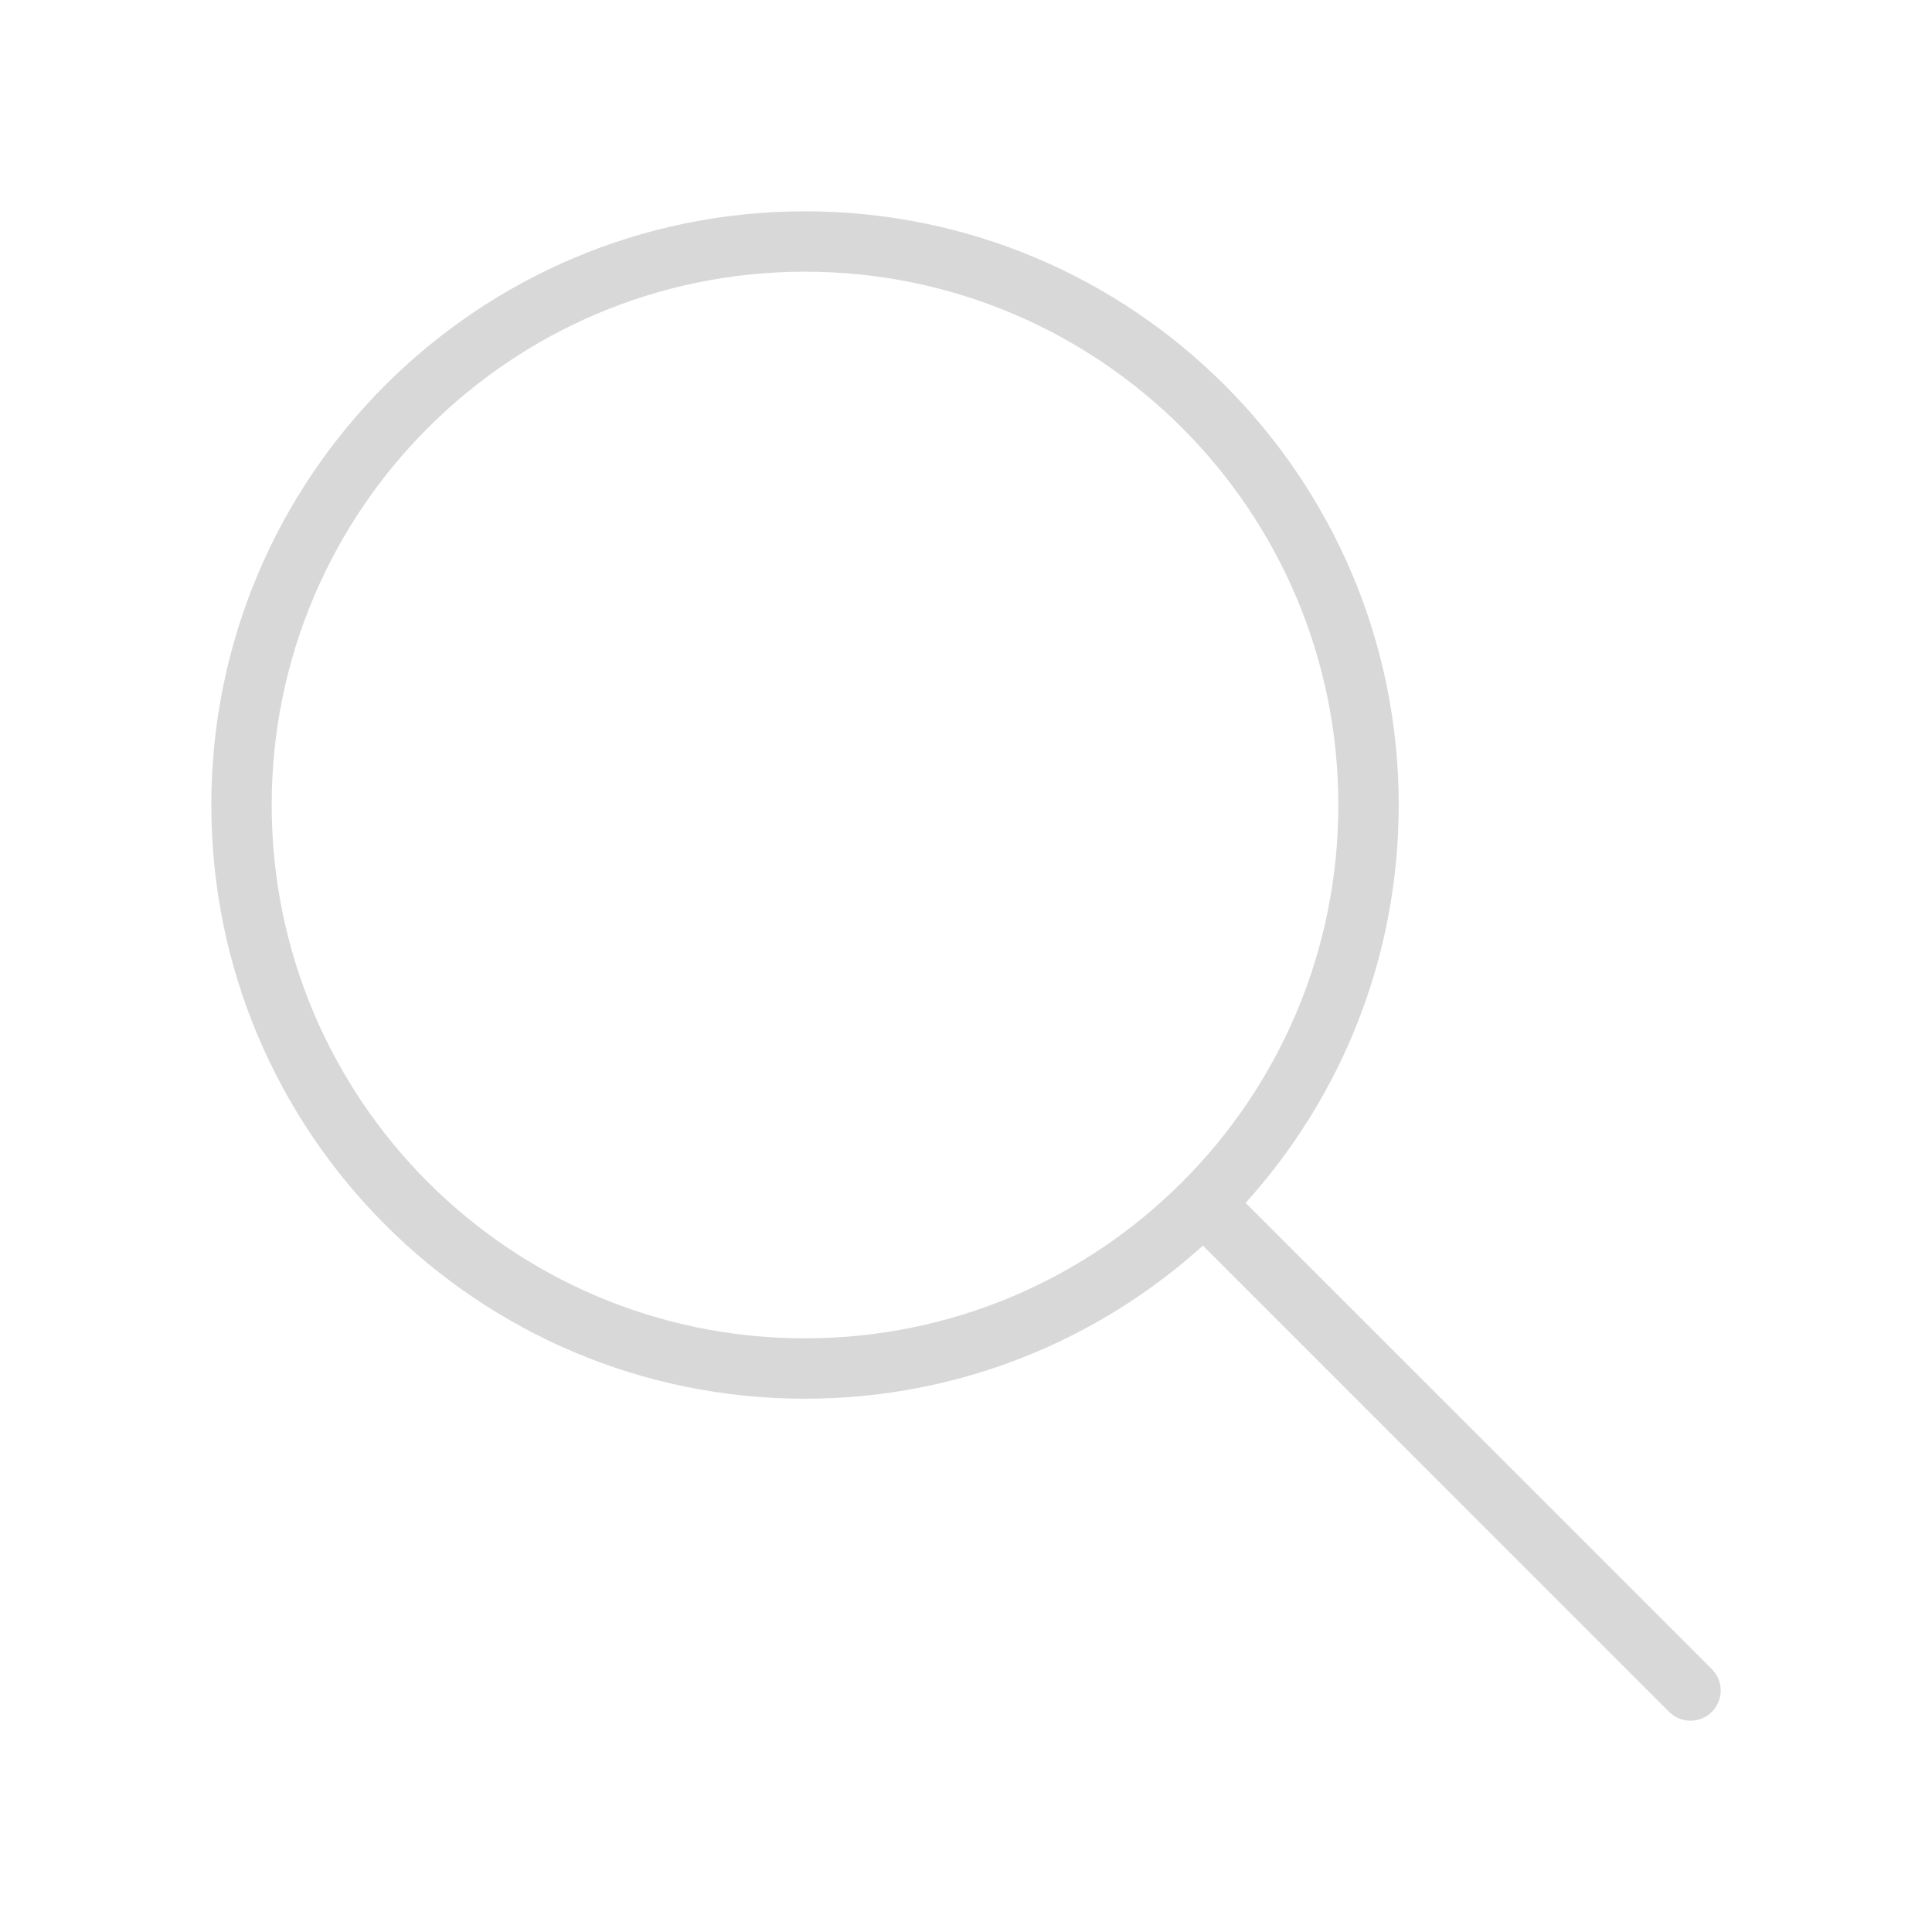
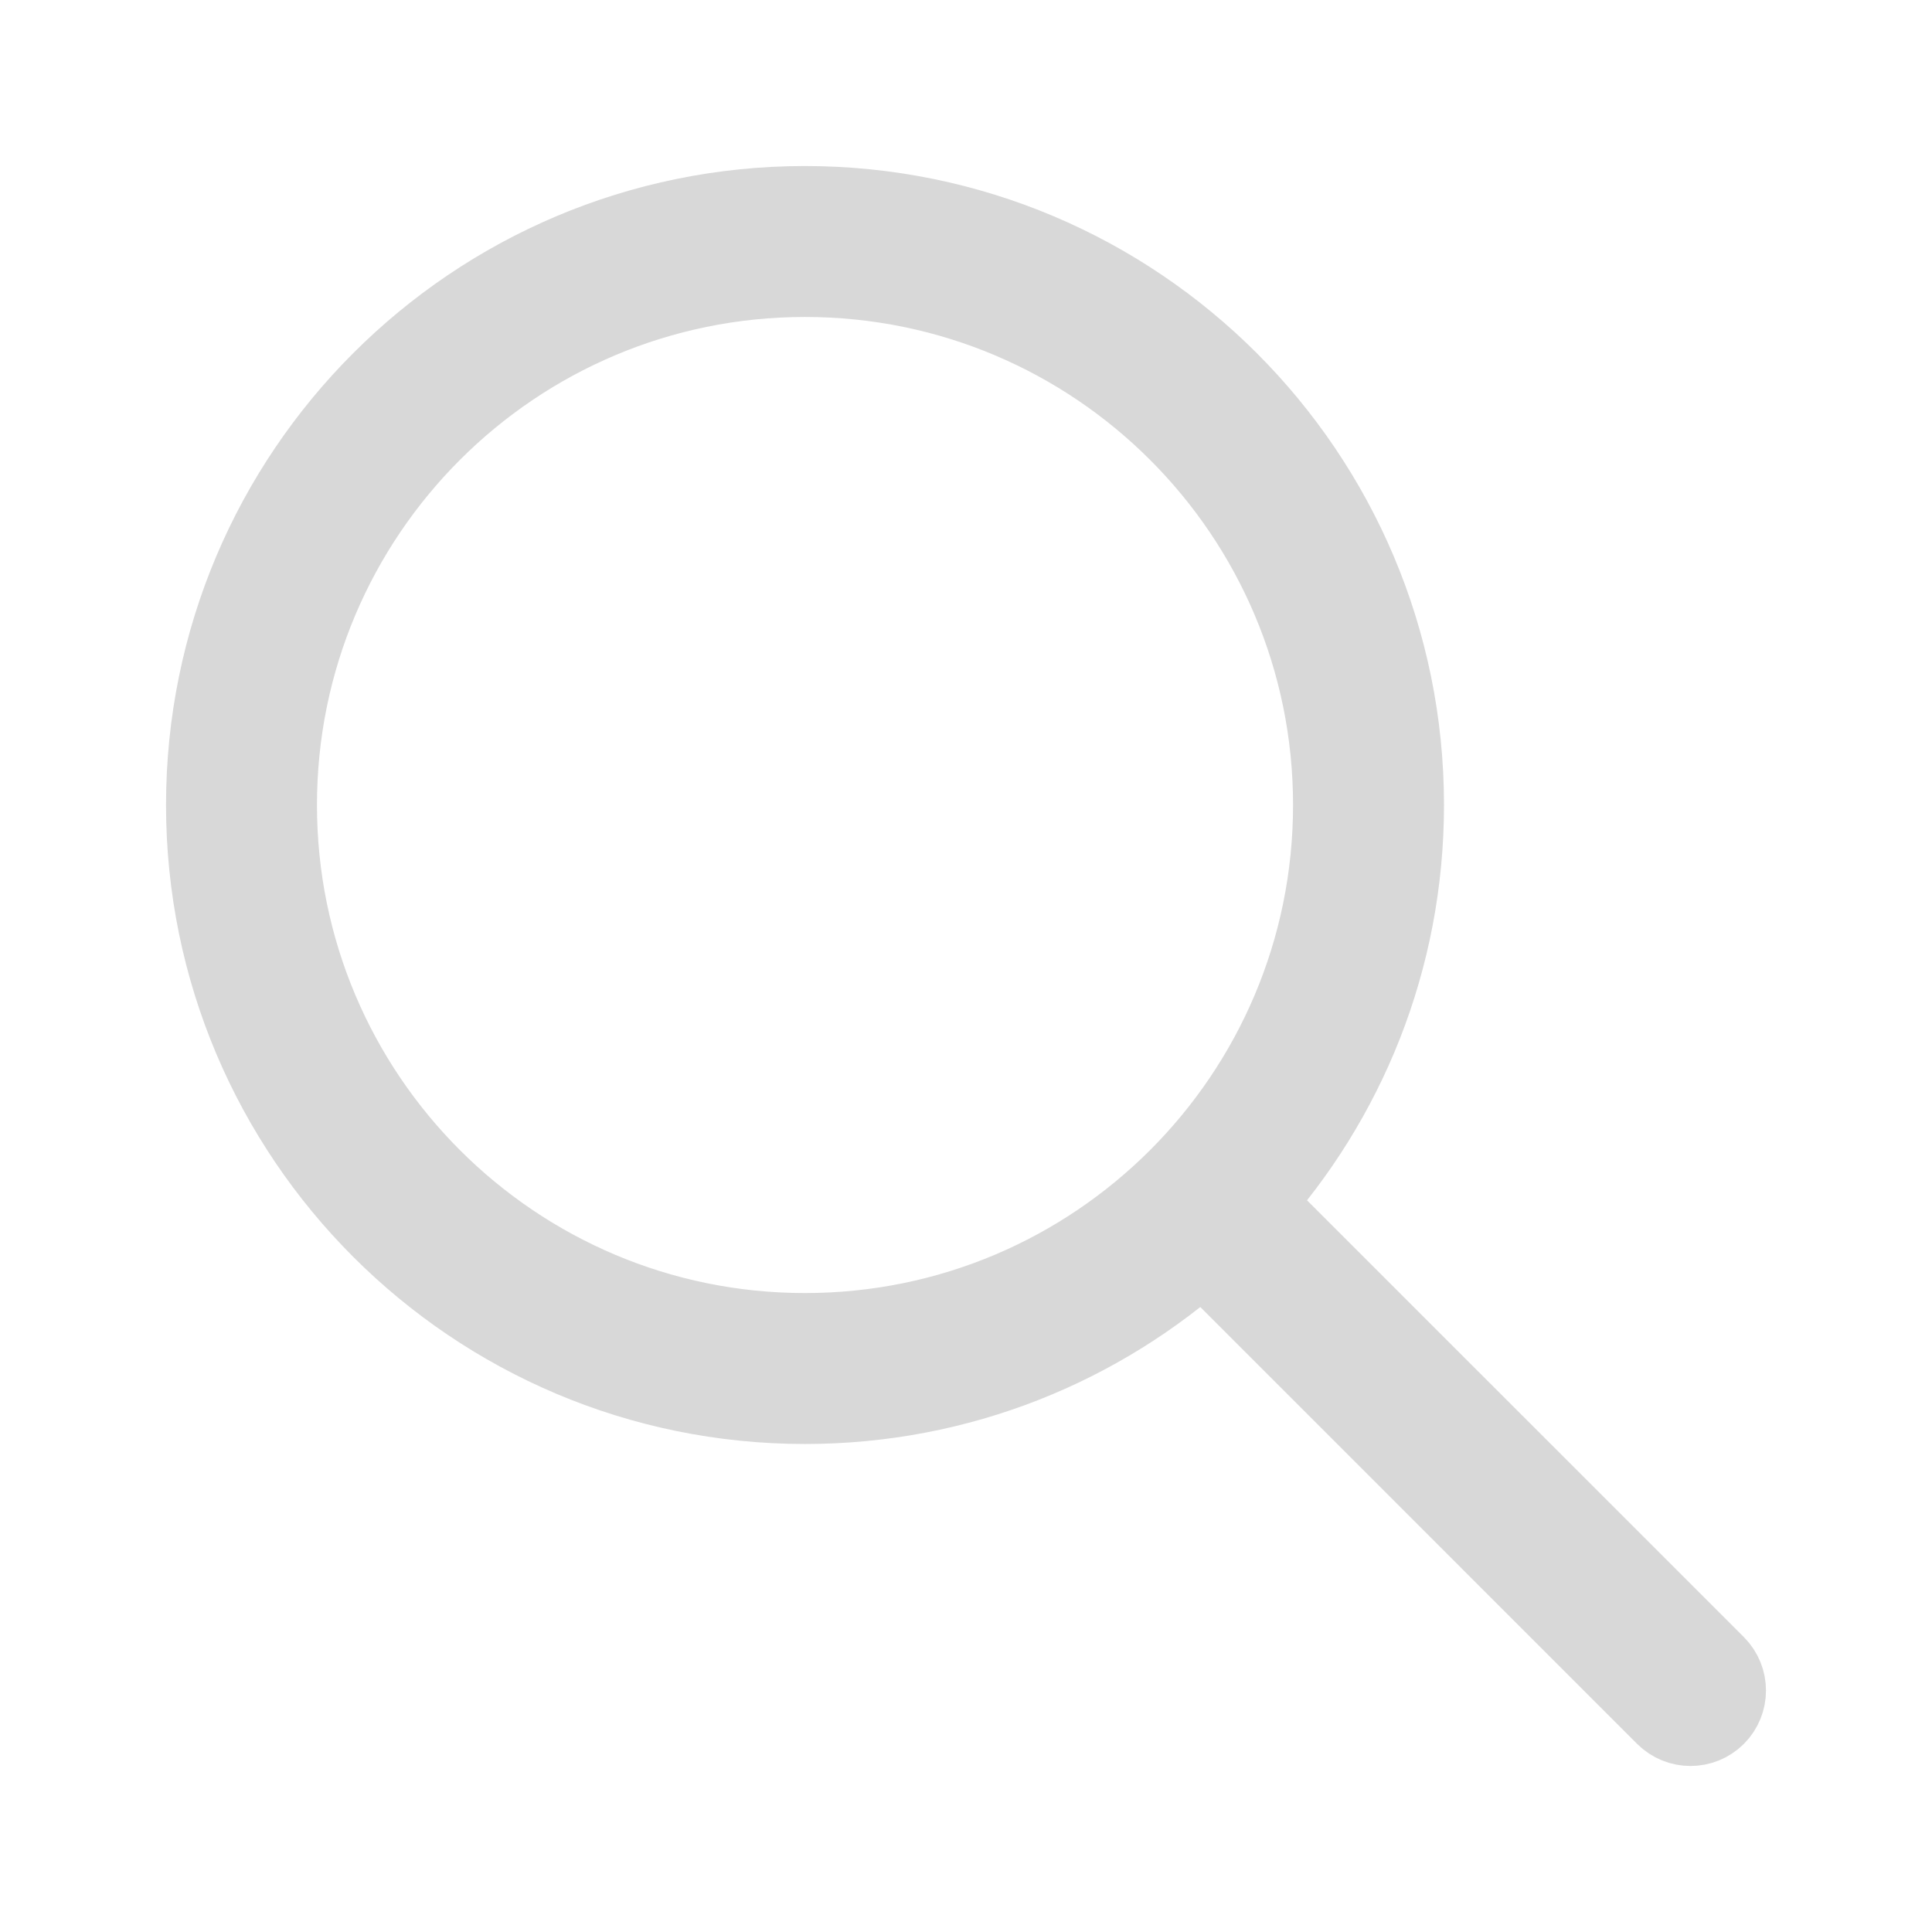
<svg xmlns="http://www.w3.org/2000/svg" width="32" height="32" viewBox="0 0 32 32" fill="none">
-   <path fill-rule="evenodd" clip-rule="evenodd" d="M13.333 3.5C7.903 3.5 3.5 7.903 3.5 13.333C3.5 18.764 7.903 23.167 13.333 23.167C15.869 23.167 18.18 22.207 19.924 20.631L27.646 28.354C27.842 28.549 28.158 28.549 28.354 28.354C28.549 28.158 28.549 27.842 28.354 27.646L20.631 19.924C22.207 18.18 23.167 15.869 23.167 13.333C23.167 7.903 18.764 3.5 13.333 3.5ZM4.5 13.333C4.5 8.455 8.455 4.5 13.333 4.5C18.212 4.5 22.167 8.455 22.167 13.333C22.167 18.212 18.212 22.167 13.333 22.167C8.455 22.167 4.5 18.212 4.5 13.333Z" fill="#D8D8D8" />
+   <path fill-rule="evenodd" clip-rule="evenodd" d="M13.333 3.5C7.903 3.5 3.5 7.903 3.5 13.333C3.5 18.764 7.903 23.167 13.333 23.167C15.869 23.167 18.18 22.207 19.924 20.631L27.646 28.354C27.842 28.549 28.158 28.549 28.354 28.354C28.549 28.158 28.549 27.842 28.354 27.646L20.631 19.924C22.207 18.18 23.167 15.869 23.167 13.333C23.167 7.903 18.764 3.5 13.333 3.5ZM4.5 13.333C4.5 8.455 8.455 4.5 13.333 4.5C18.212 4.5 22.167 8.455 22.167 13.333C22.167 18.212 18.212 22.167 13.333 22.167C8.455 22.167 4.5 18.212 4.5 13.333Z" stroke="#D8D8D8" stroke-width="1.5" />
</svg>
